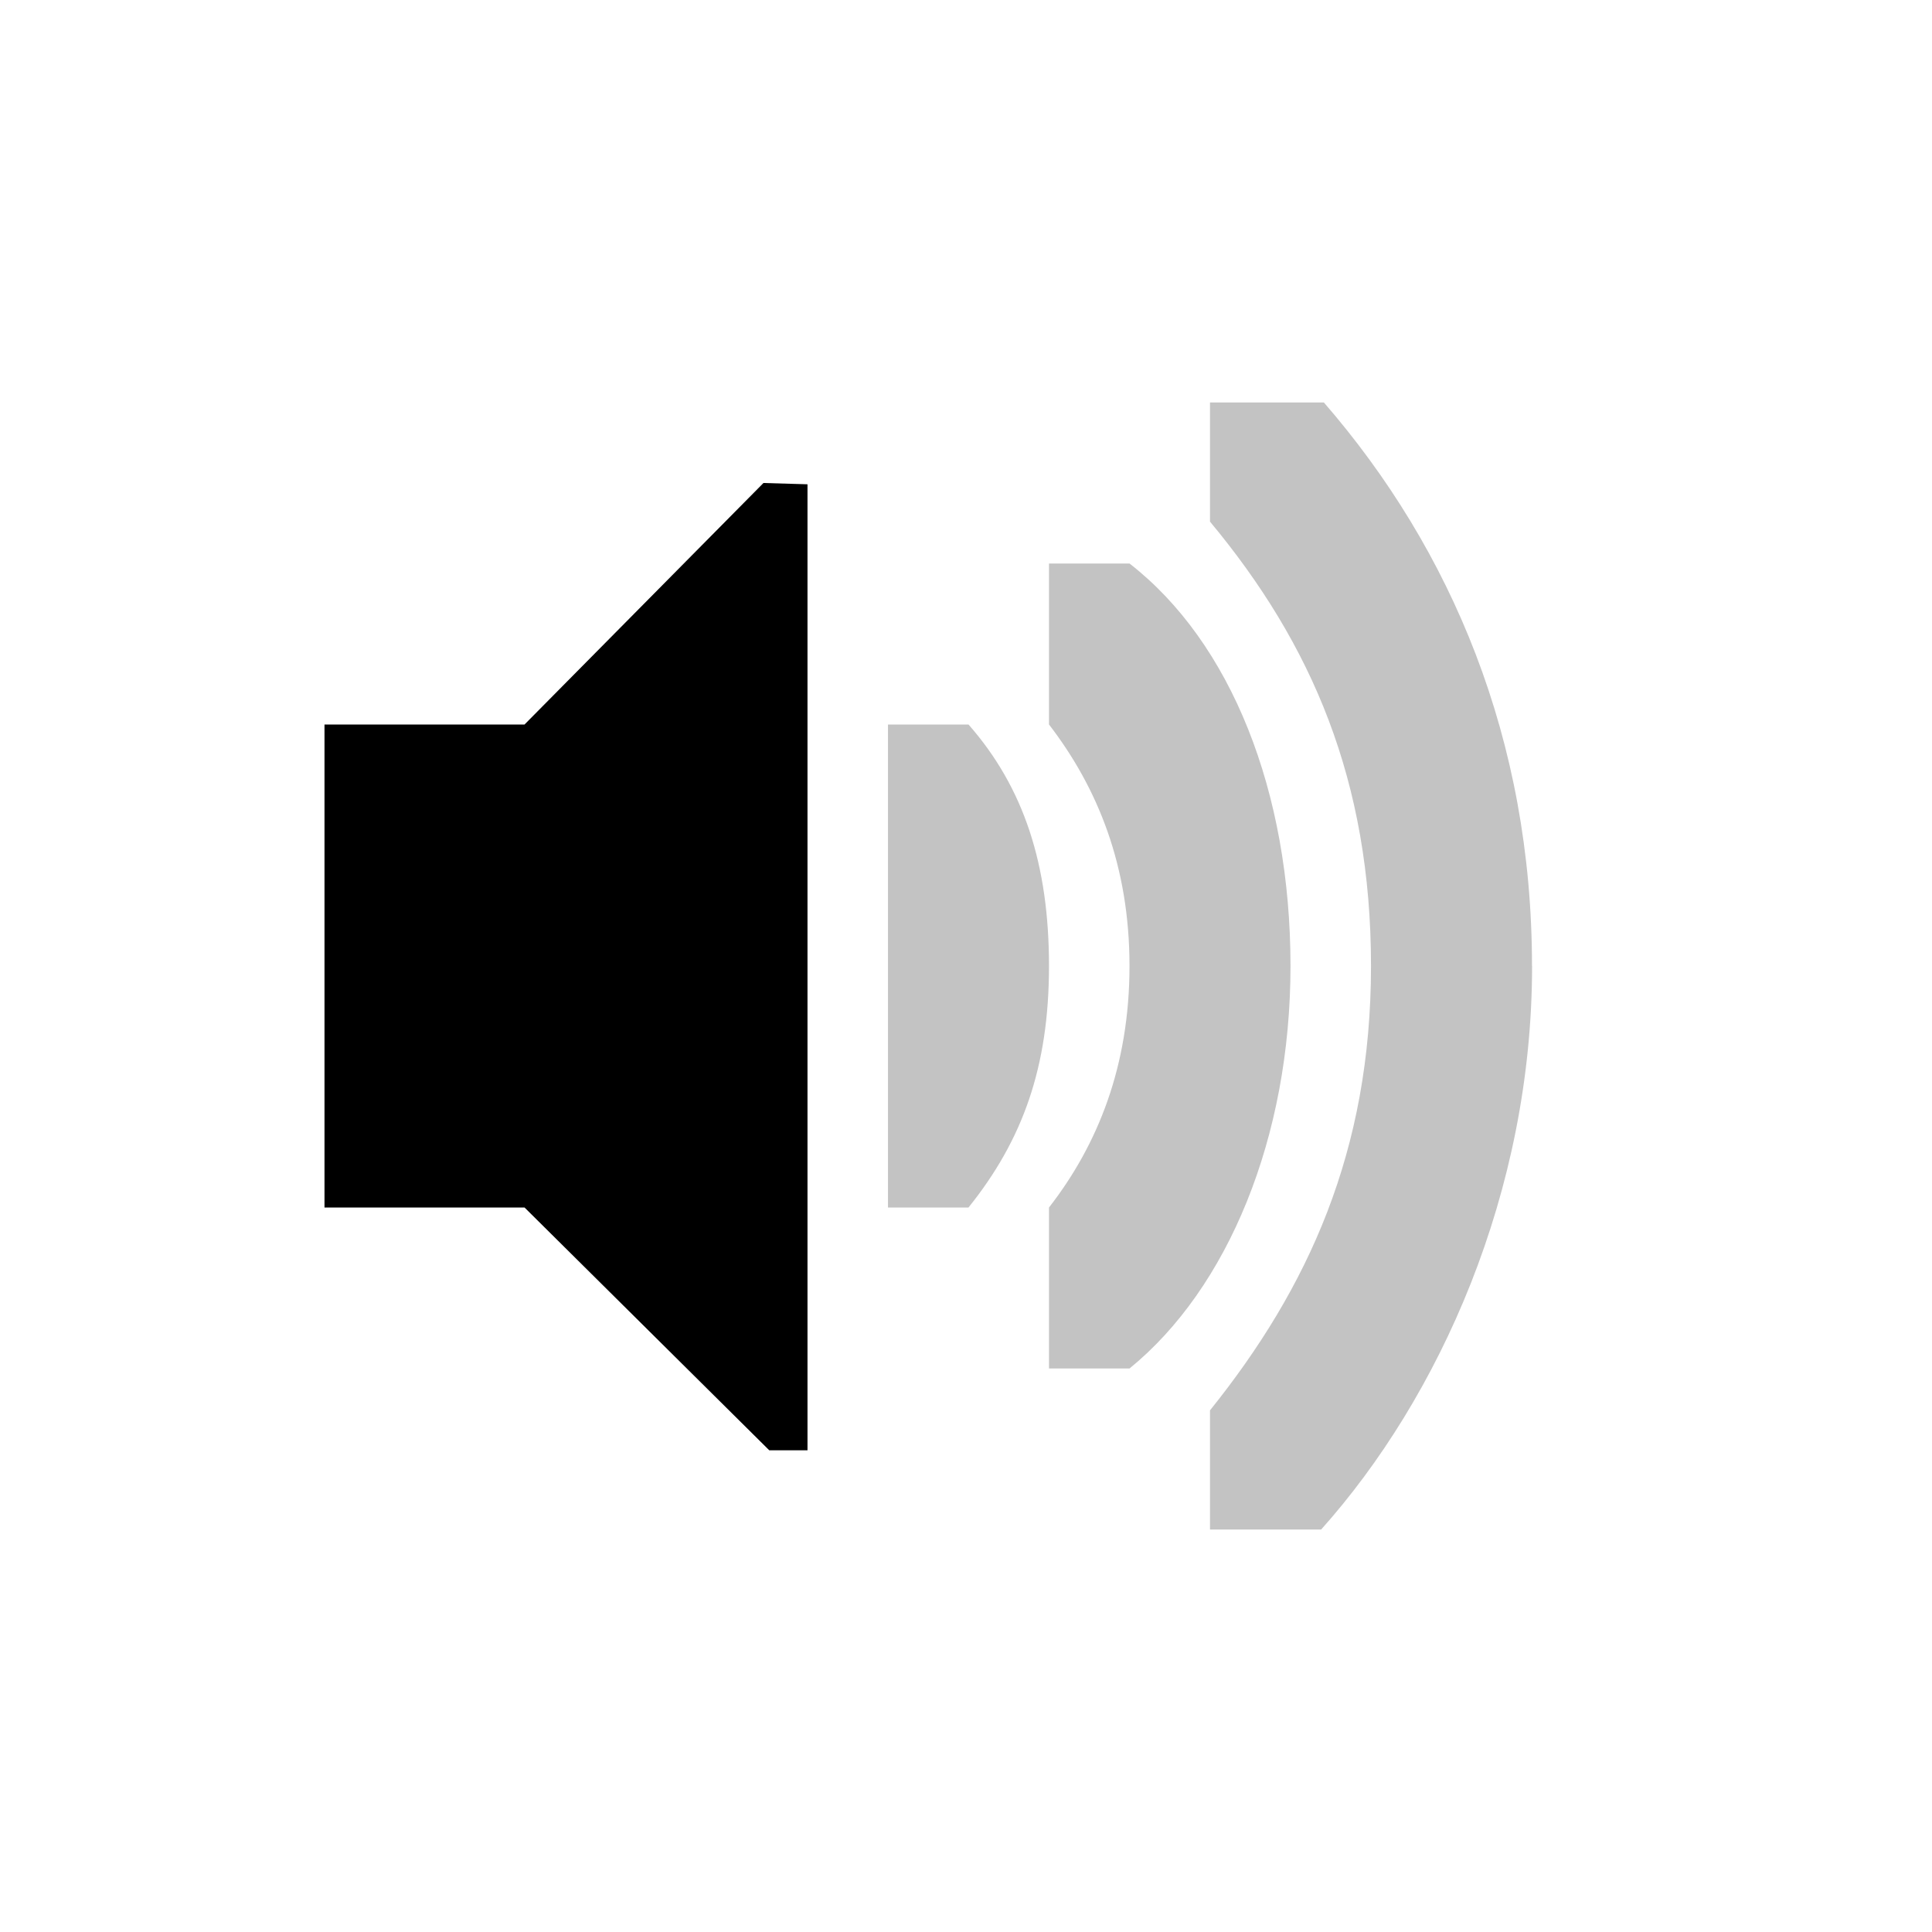
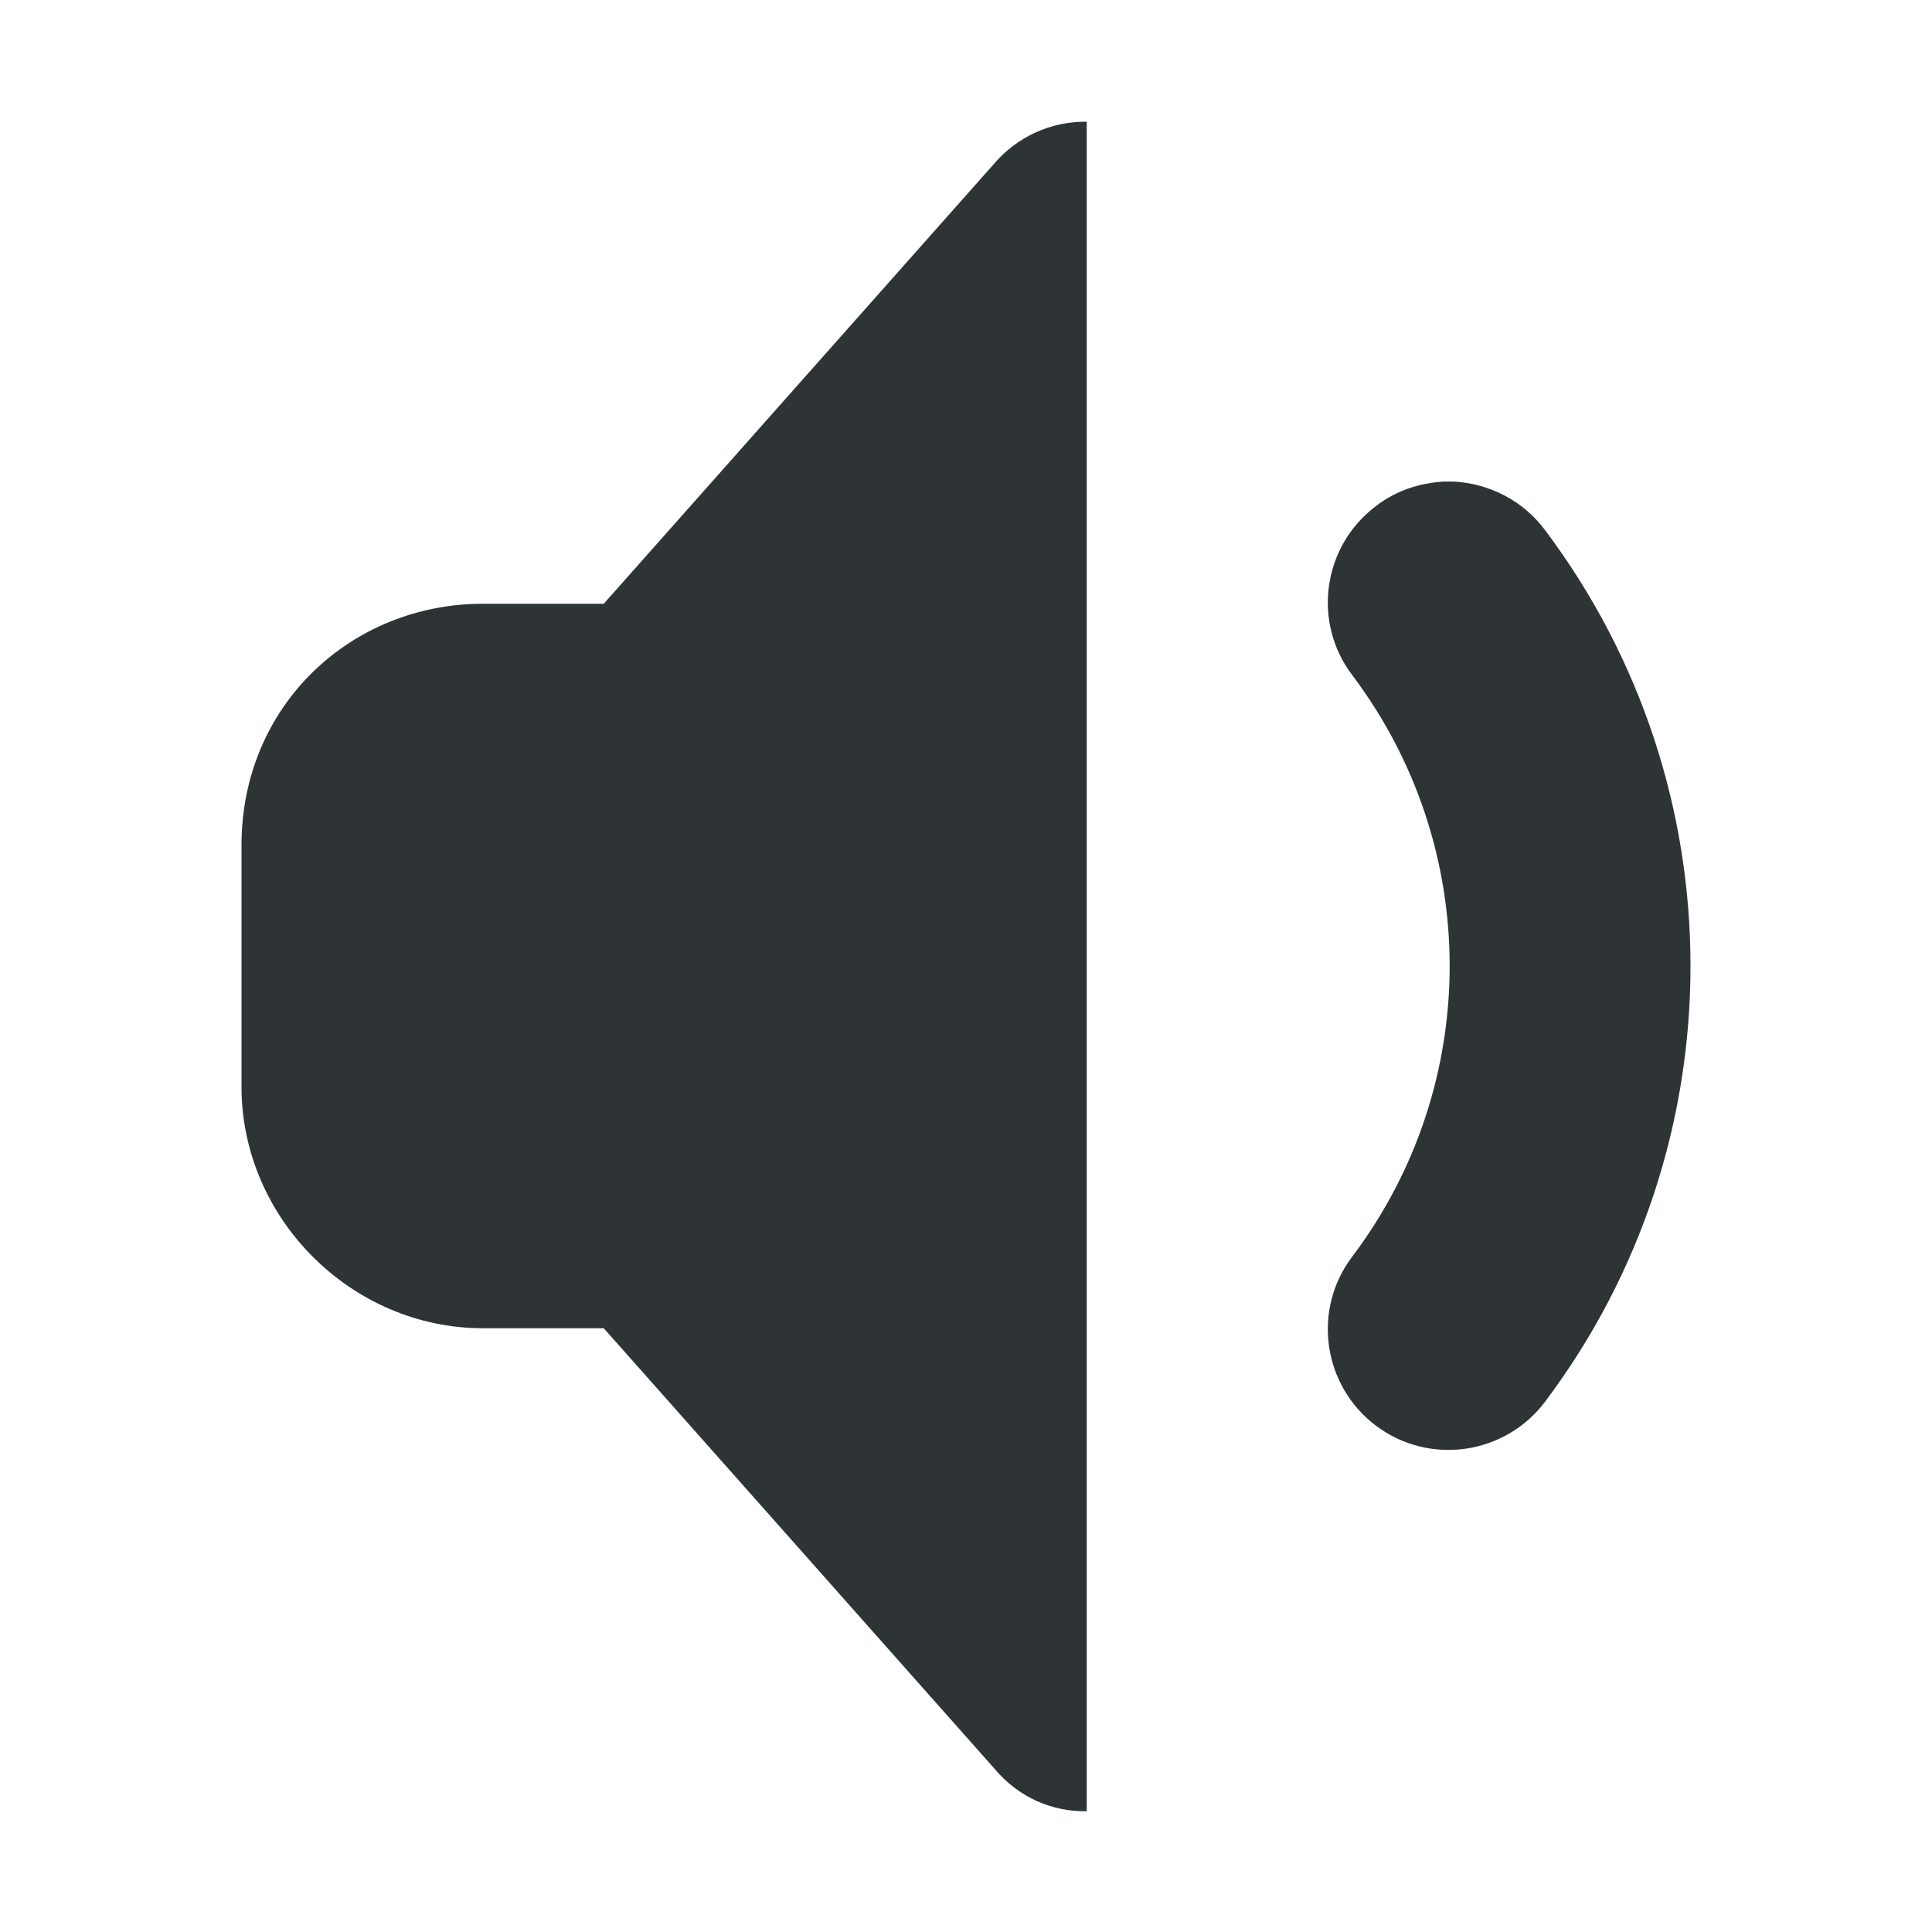
- <svg xmlns="http://www.w3.org/2000/svg" width="48" height="48" version="1.0">
-   <defs>
-     <linearGradient id="c">
-       <stop style="stop-color:#555753;stop-opacity:1" offset="0" />
-       <stop offset="1" style="stop-color:#eeeeec;stop-opacity:1" />
-     </linearGradient>
-     <linearGradient id="b">
-       <stop offset="0" style="stop-color:#2e3436;stop-opacity:1" />
-       <stop style="stop-color:#eeeeec;stop-opacity:1" offset="1" />
-     </linearGradient>
-     <linearGradient id="a">
-       <stop style="stop-color:#babdb6;stop-opacity:1" offset="0" />
-       <stop offset="1" style="stop-color:#eeeeec;stop-opacity:1" />
-     </linearGradient>
-   </defs>
-   <g style="display:inline;stroke-width:.5">
-     <path d="M41 202h2.485l2.968-3 .547.016v12h-.475L43.485 208H41Z" style="color:#bebebe;display:inline;overflow:visible;visibility:visible;fill:#000;fill-opacity:1;fill-rule:nonzero;stroke:none;stroke-width:.5;marker:none" transform="matrix(2 0 0 2 -73.938 -386)" />
-     <path style="color:#bebebe;display:inline;overflow:visible;visibility:visible;opacity:.1;fill:none;stroke:none;stroke-width:.5;marker:none" d="M41 197h16v16H41z" transform="matrix(2 0 0 2 -73.938 -386)" />
-     <path style="color:#000;display:inline;overflow:visible;visibility:visible;fill:#000;fill-opacity:.235;fill-rule:nonzero;stroke:none;stroke-width:1.164;stroke-linecap:butt;stroke-linejoin:miter;stroke-miterlimit:4;stroke-dasharray:none;stroke-dashoffset:0;stroke-opacity:1;marker:none;enable-background:accumulate;font-variant-east_asian:normal;opacity:1;vector-effect:none" d="M56 205c0-2.814-1-5.172-2.585-7H52v1.48c1.265 1.52 2 3.22 2 5.52 0 2.3-.78 4-2 5.52V212h1.381c1.466-1.64 2.62-4.186 2.62-7z" transform="matrix(2 0 0 2 -73.938 -386)" />
-     <path style="color:#000;display:inline;overflow:visible;visibility:visible;fill:#000;fill-opacity:.235;fill-rule:nonzero;stroke:none;stroke-width:1.164;stroke-linecap:butt;stroke-linejoin:miter;stroke-miterlimit:4;stroke-dasharray:none;stroke-dashoffset:0;stroke-opacity:1;marker:none;enable-background:accumulate;font-variant-east_asian:normal;opacity:1;vector-effect:none" d="M53 205c0-2.166-.739-4.02-2-5h-1v2c.607.789 1 1.76 1 3 0 1.241-.393 2.22-1 3v2h1c1.223-.995 2-2.873 2-5z" transform="matrix(2 0 0 2 -73.938 -386)" />
-     <path style="color:#000;font-style:normal;font-variant:normal;font-weight:400;font-stretch:normal;font-size:medium;line-height:normal;font-family:Sans;-inkscape-font-specification:Sans;text-indent:0;text-align:start;text-decoration:none;text-decoration-line:none;letter-spacing:normal;word-spacing:normal;text-transform:none;writing-mode:lr-tb;direction:ltr;baseline-shift:baseline;text-anchor:start;display:inline;overflow:visible;visibility:visible;fill:#000;fill-opacity:.235;stroke:none;stroke-width:1.164;marker:none;enable-background:accumulate;font-variant-east_asian:normal;opacity:1;vector-effect:none;stroke-linecap:butt;stroke-linejoin:miter;stroke-miterlimit:4;stroke-dasharray:none;stroke-dashoffset:0;stroke-opacity:1" d="M50 205c0-1.257-.311-2.216-1-3h-1v6h1c.672-.837 1-1.742 1-3z" transform="matrix(2 0 0 2 -73.938 -386)" />
-   </g>
+ <svg xmlns="http://www.w3.org/2000/svg" height="16px" viewBox="0 0 16 16" width="16px" version="1.1" id="svg4">
+   <defs id="defs8" />
+   <path d="M 9,1.008 C 8.703,1.004 8.422,1.133 8.23,1.359 L 5,5 H 4 C 2.906,5 2,5.844 2,7 v 2 c 0,1.09 0.91,2 2,2 h 1 l 3.23,3.641 C 8.441,14.895 8.723,15.004 9,15 Z m 2.957,2.98 C 11.758,4 11.562,4.062 11.395,4.191 c -0.441,0.332 -0.531,0.961 -0.195,1.402 1.074,1.426 1.074,3.387 0,4.812 -0.336,0.441 -0.246,1.07 0.195,1.402 0.441,0.332 1.066,0.242 1.398,-0.195 C 13.598,10.543 14,9.273 14,8 14,6.727 13.598,5.457 12.793,4.387 12.609,4.141 12.328,4.004 12.039,3.988 c -0.027,0 -0.055,0 -0.086,0 z m 0,0" fill="#2e3436" id="path2" />
</svg>
